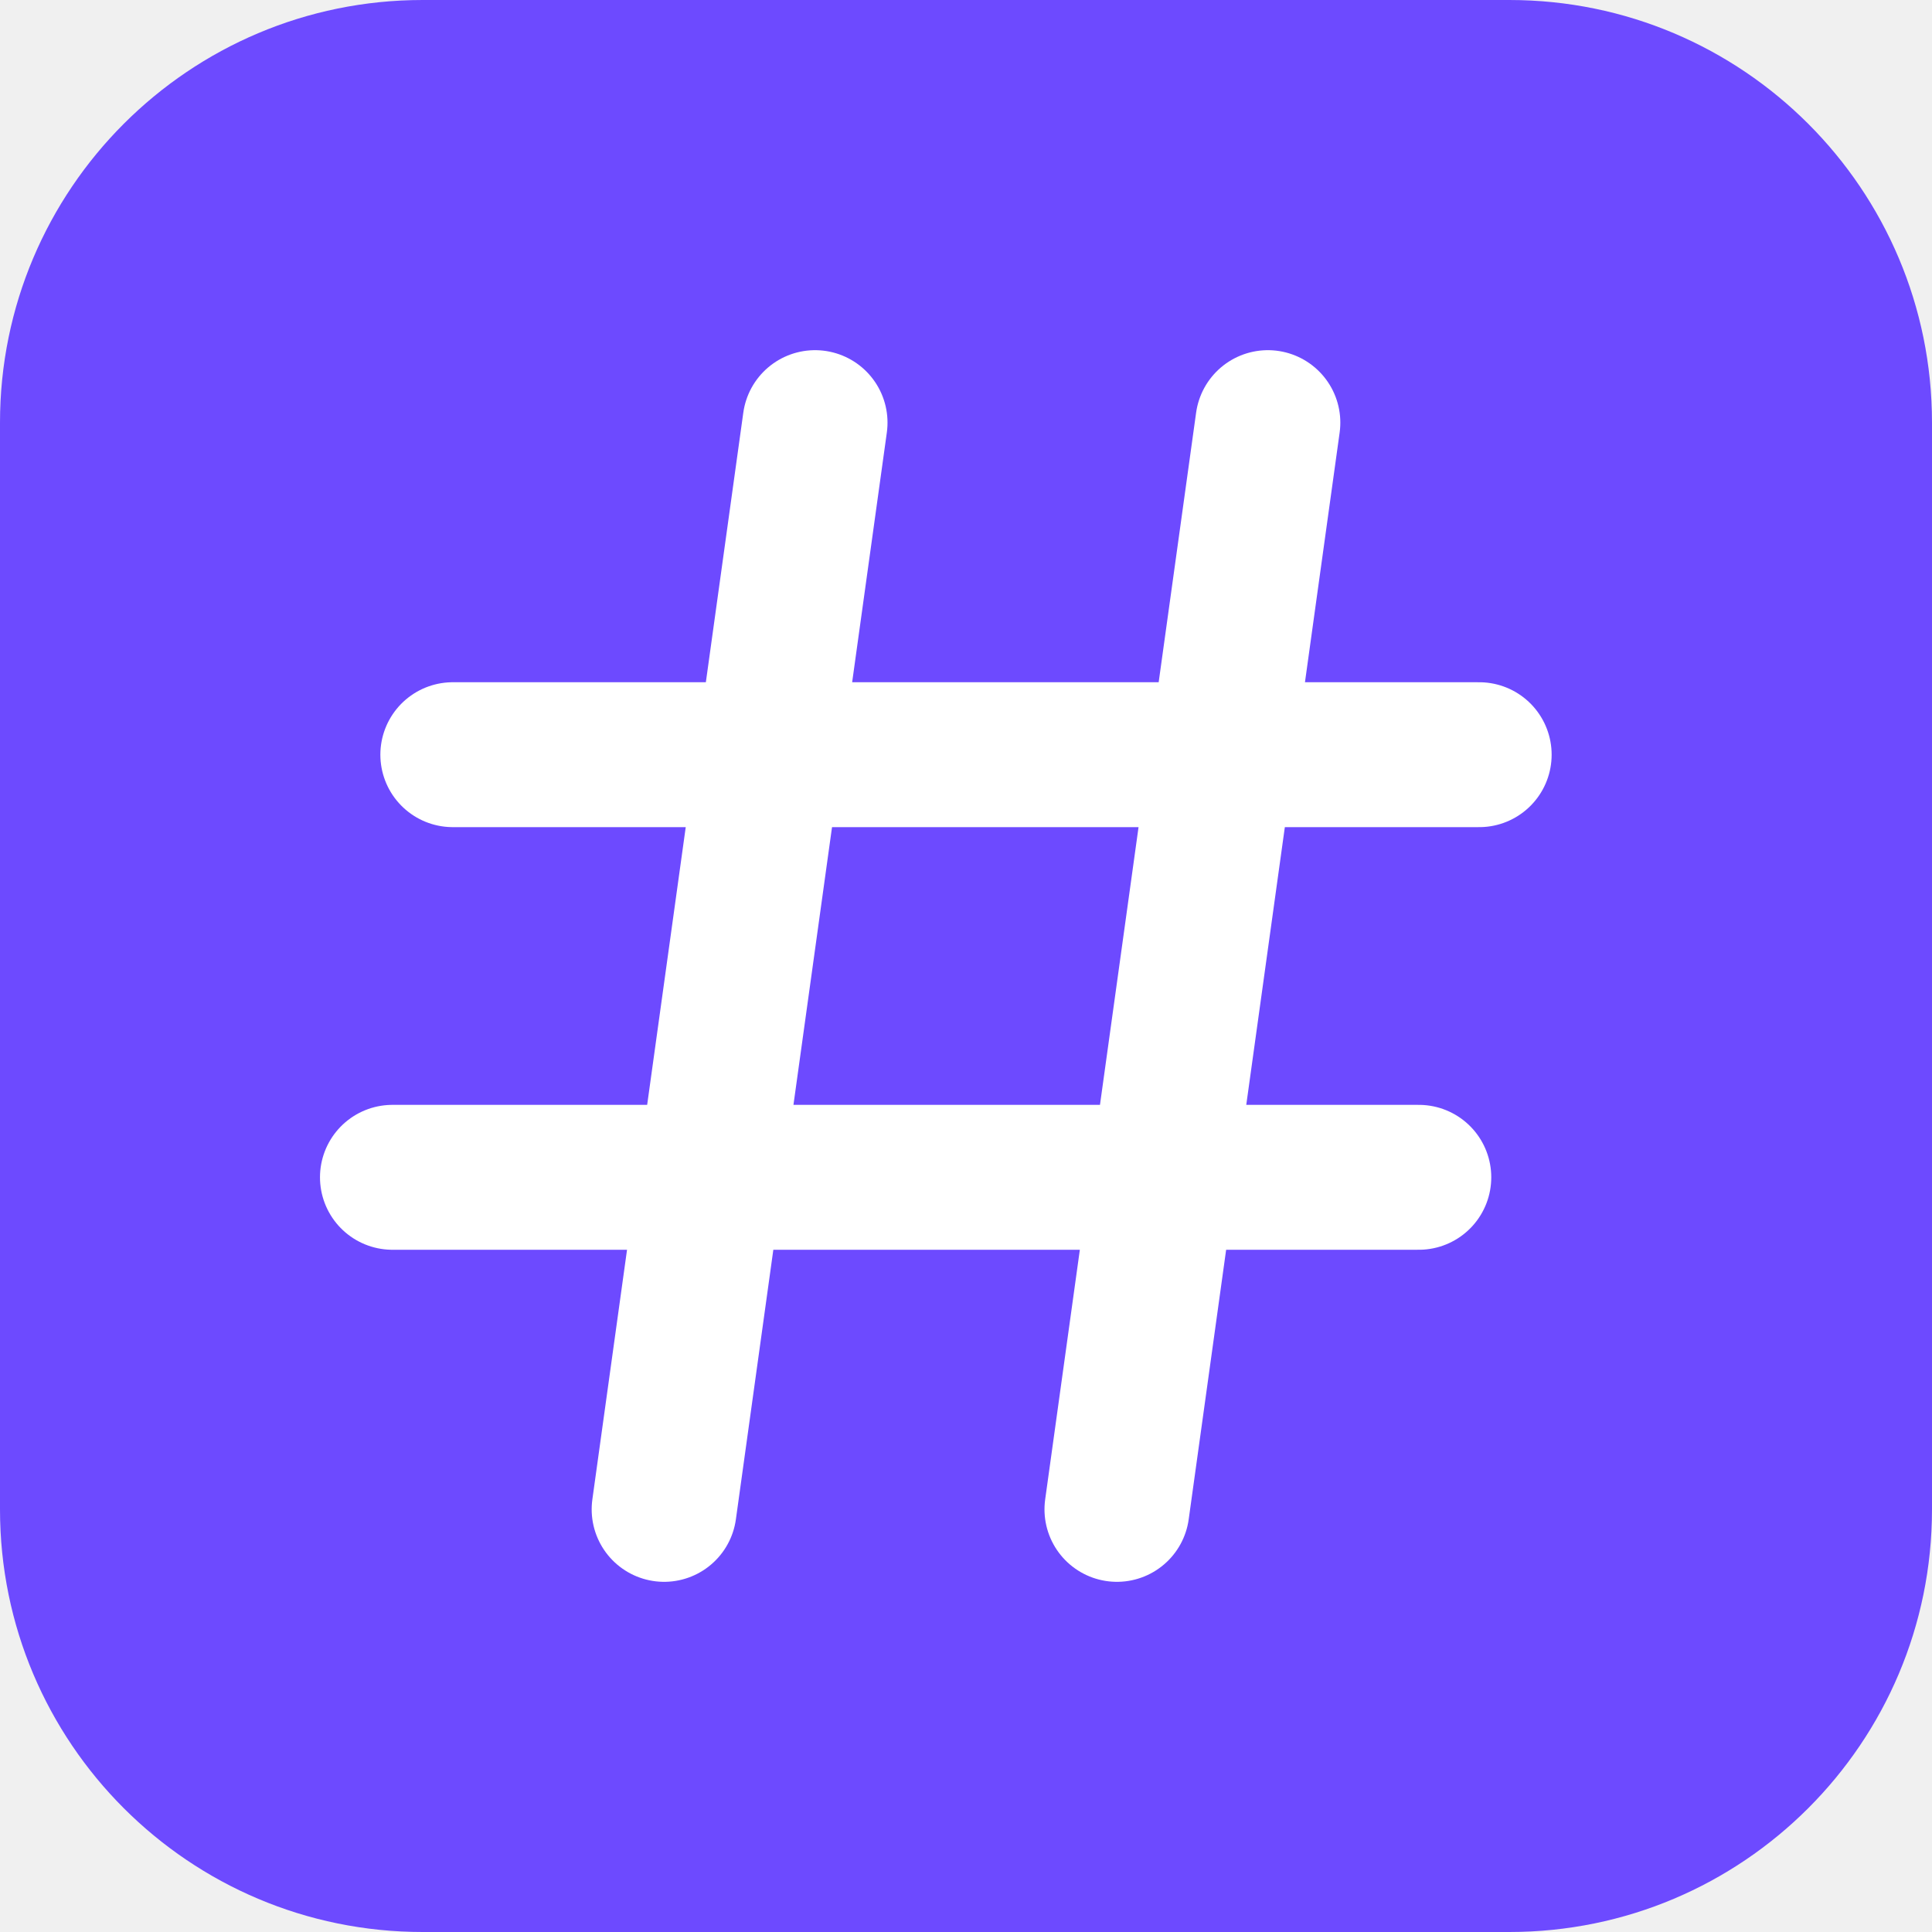
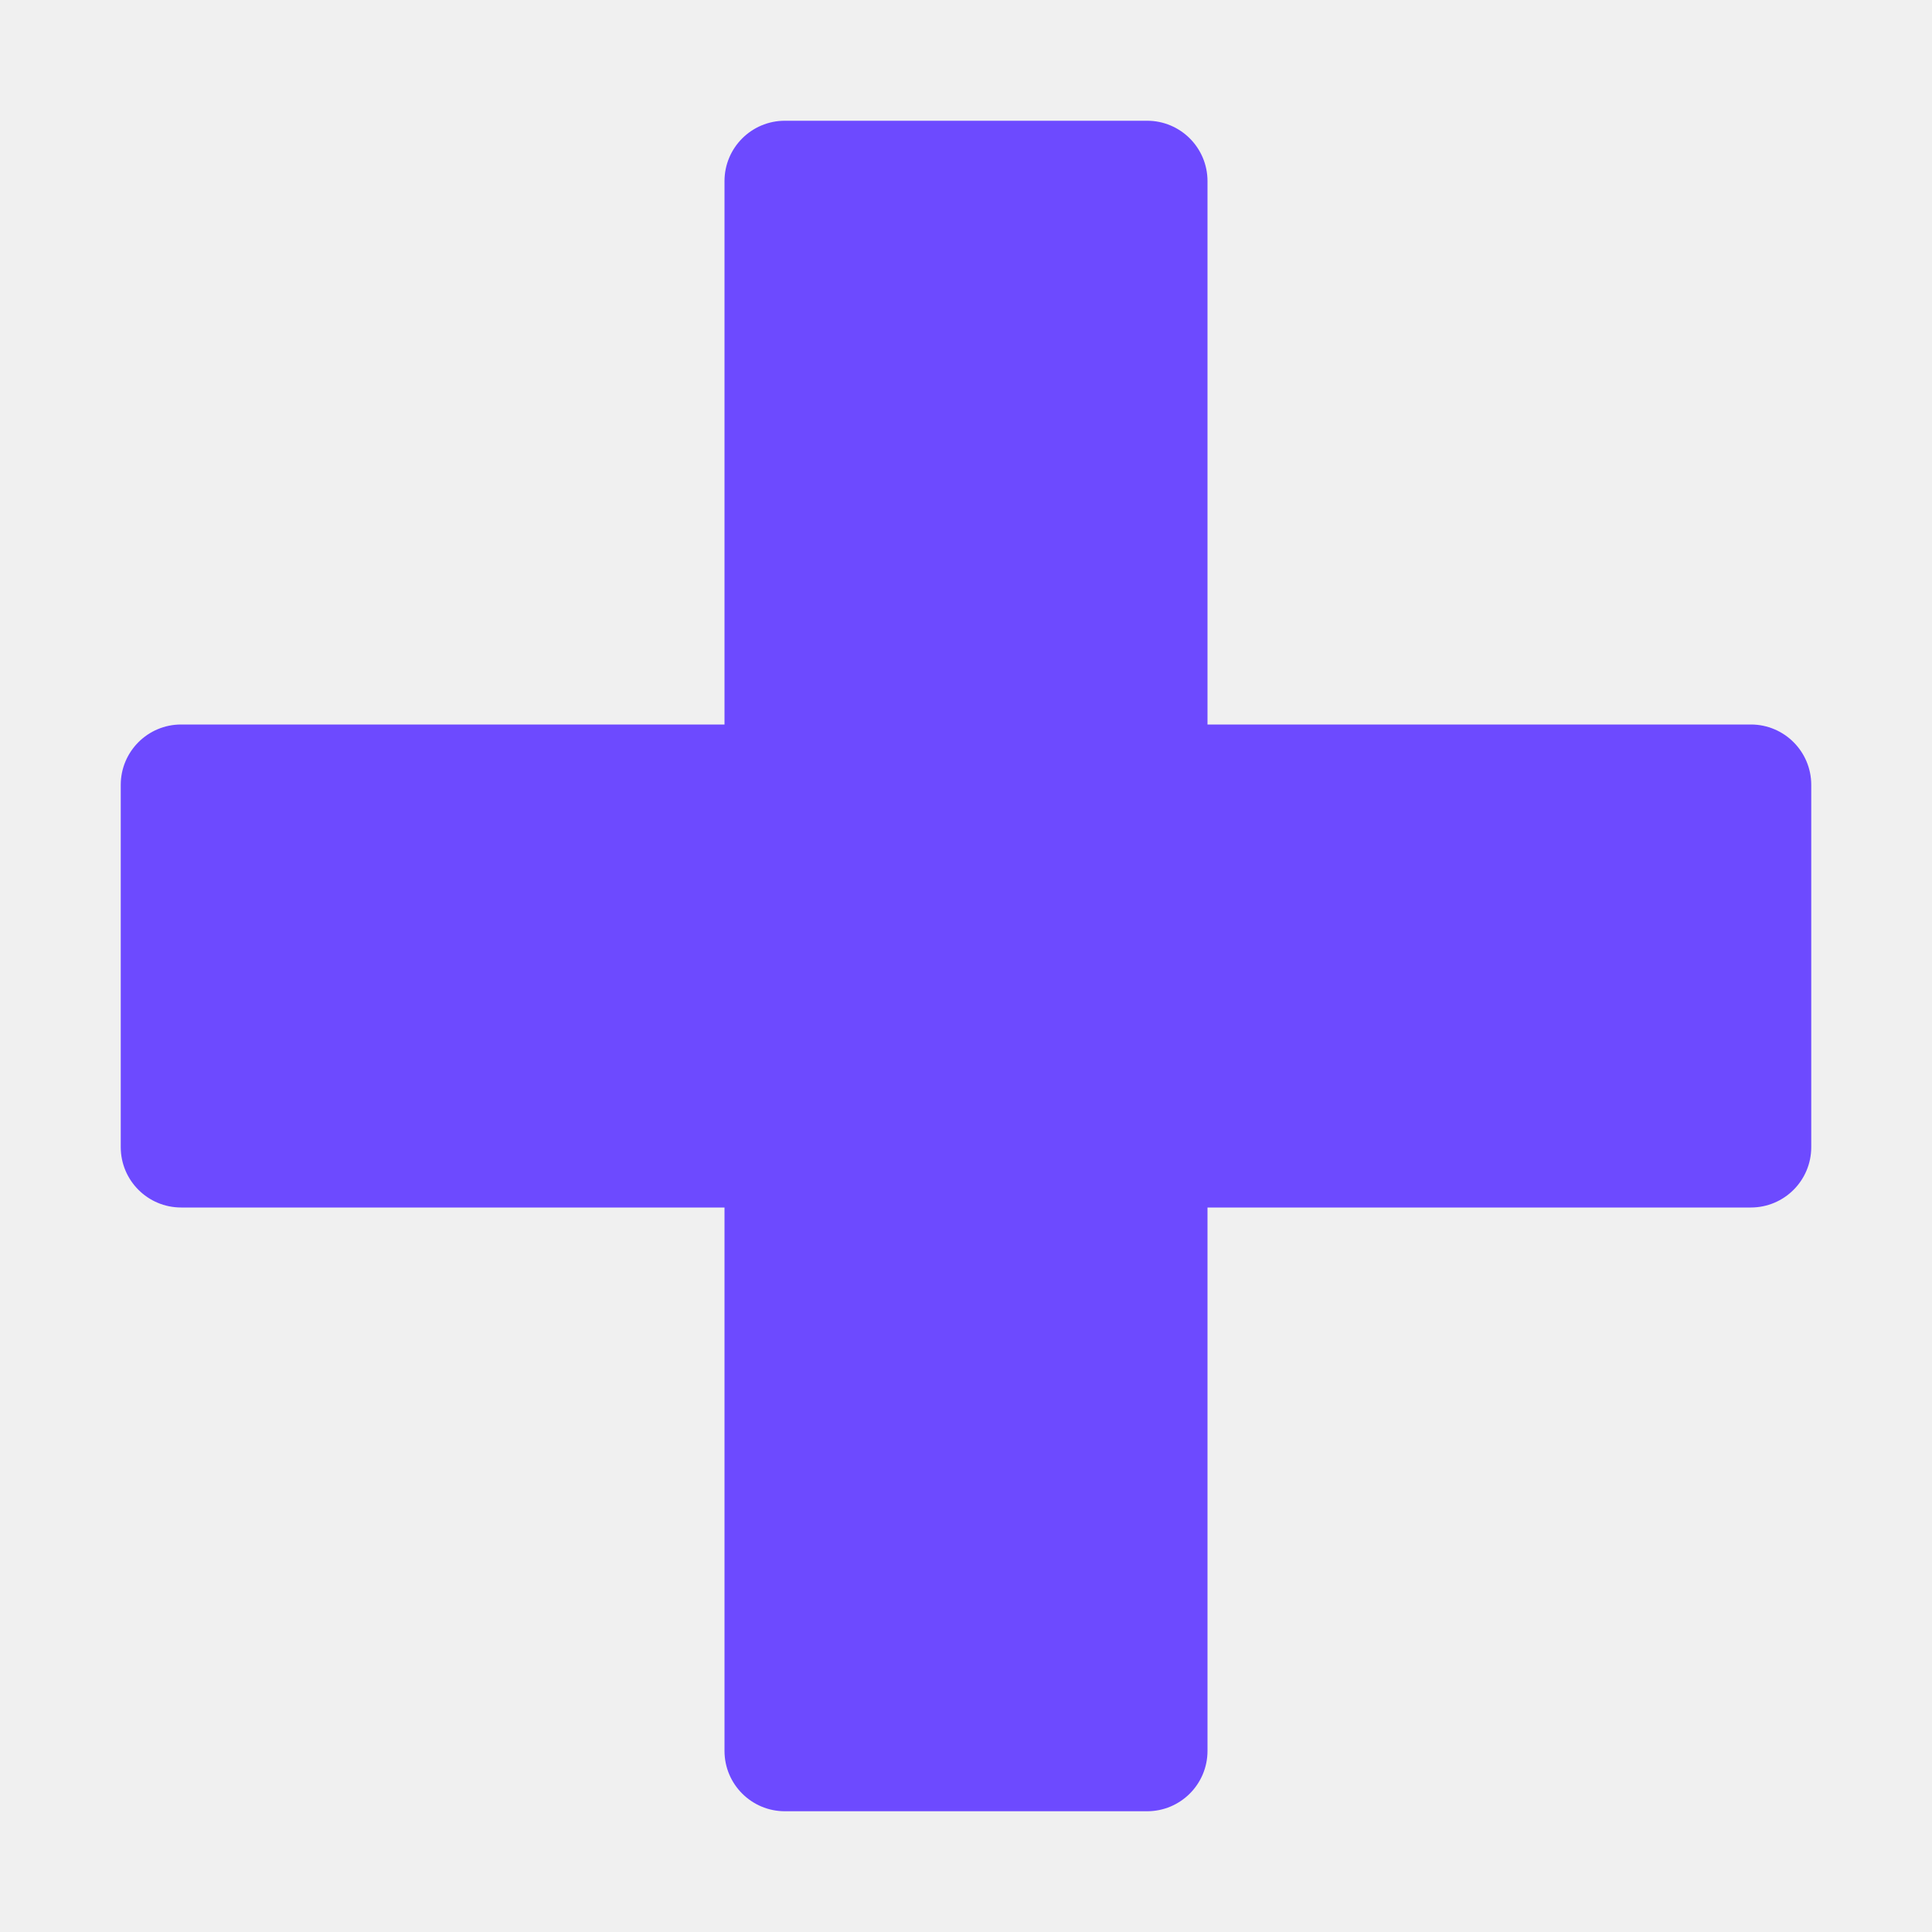
<svg xmlns="http://www.w3.org/2000/svg" viewBox="0 0 32 32">
-   <rect width="32" height="32" rx="7" fill="#6d4aff" />
-   <g transform="translate(4 4)" fill="none" stroke="#fff" stroke-width="2.4" stroke-linecap="round">
-     <path d="M9.5 3 7 21M17 3l-2.5 18M3.5 8.5h17M2.5 15.5h17" />
+   <g fill="#6d4aff">
+     <rect x="12" y="2" width="8" height="28" rx="1" />
+     <rect x="2" y="12" width="28" height="8" rx="1" />
  </g>
</svg>
